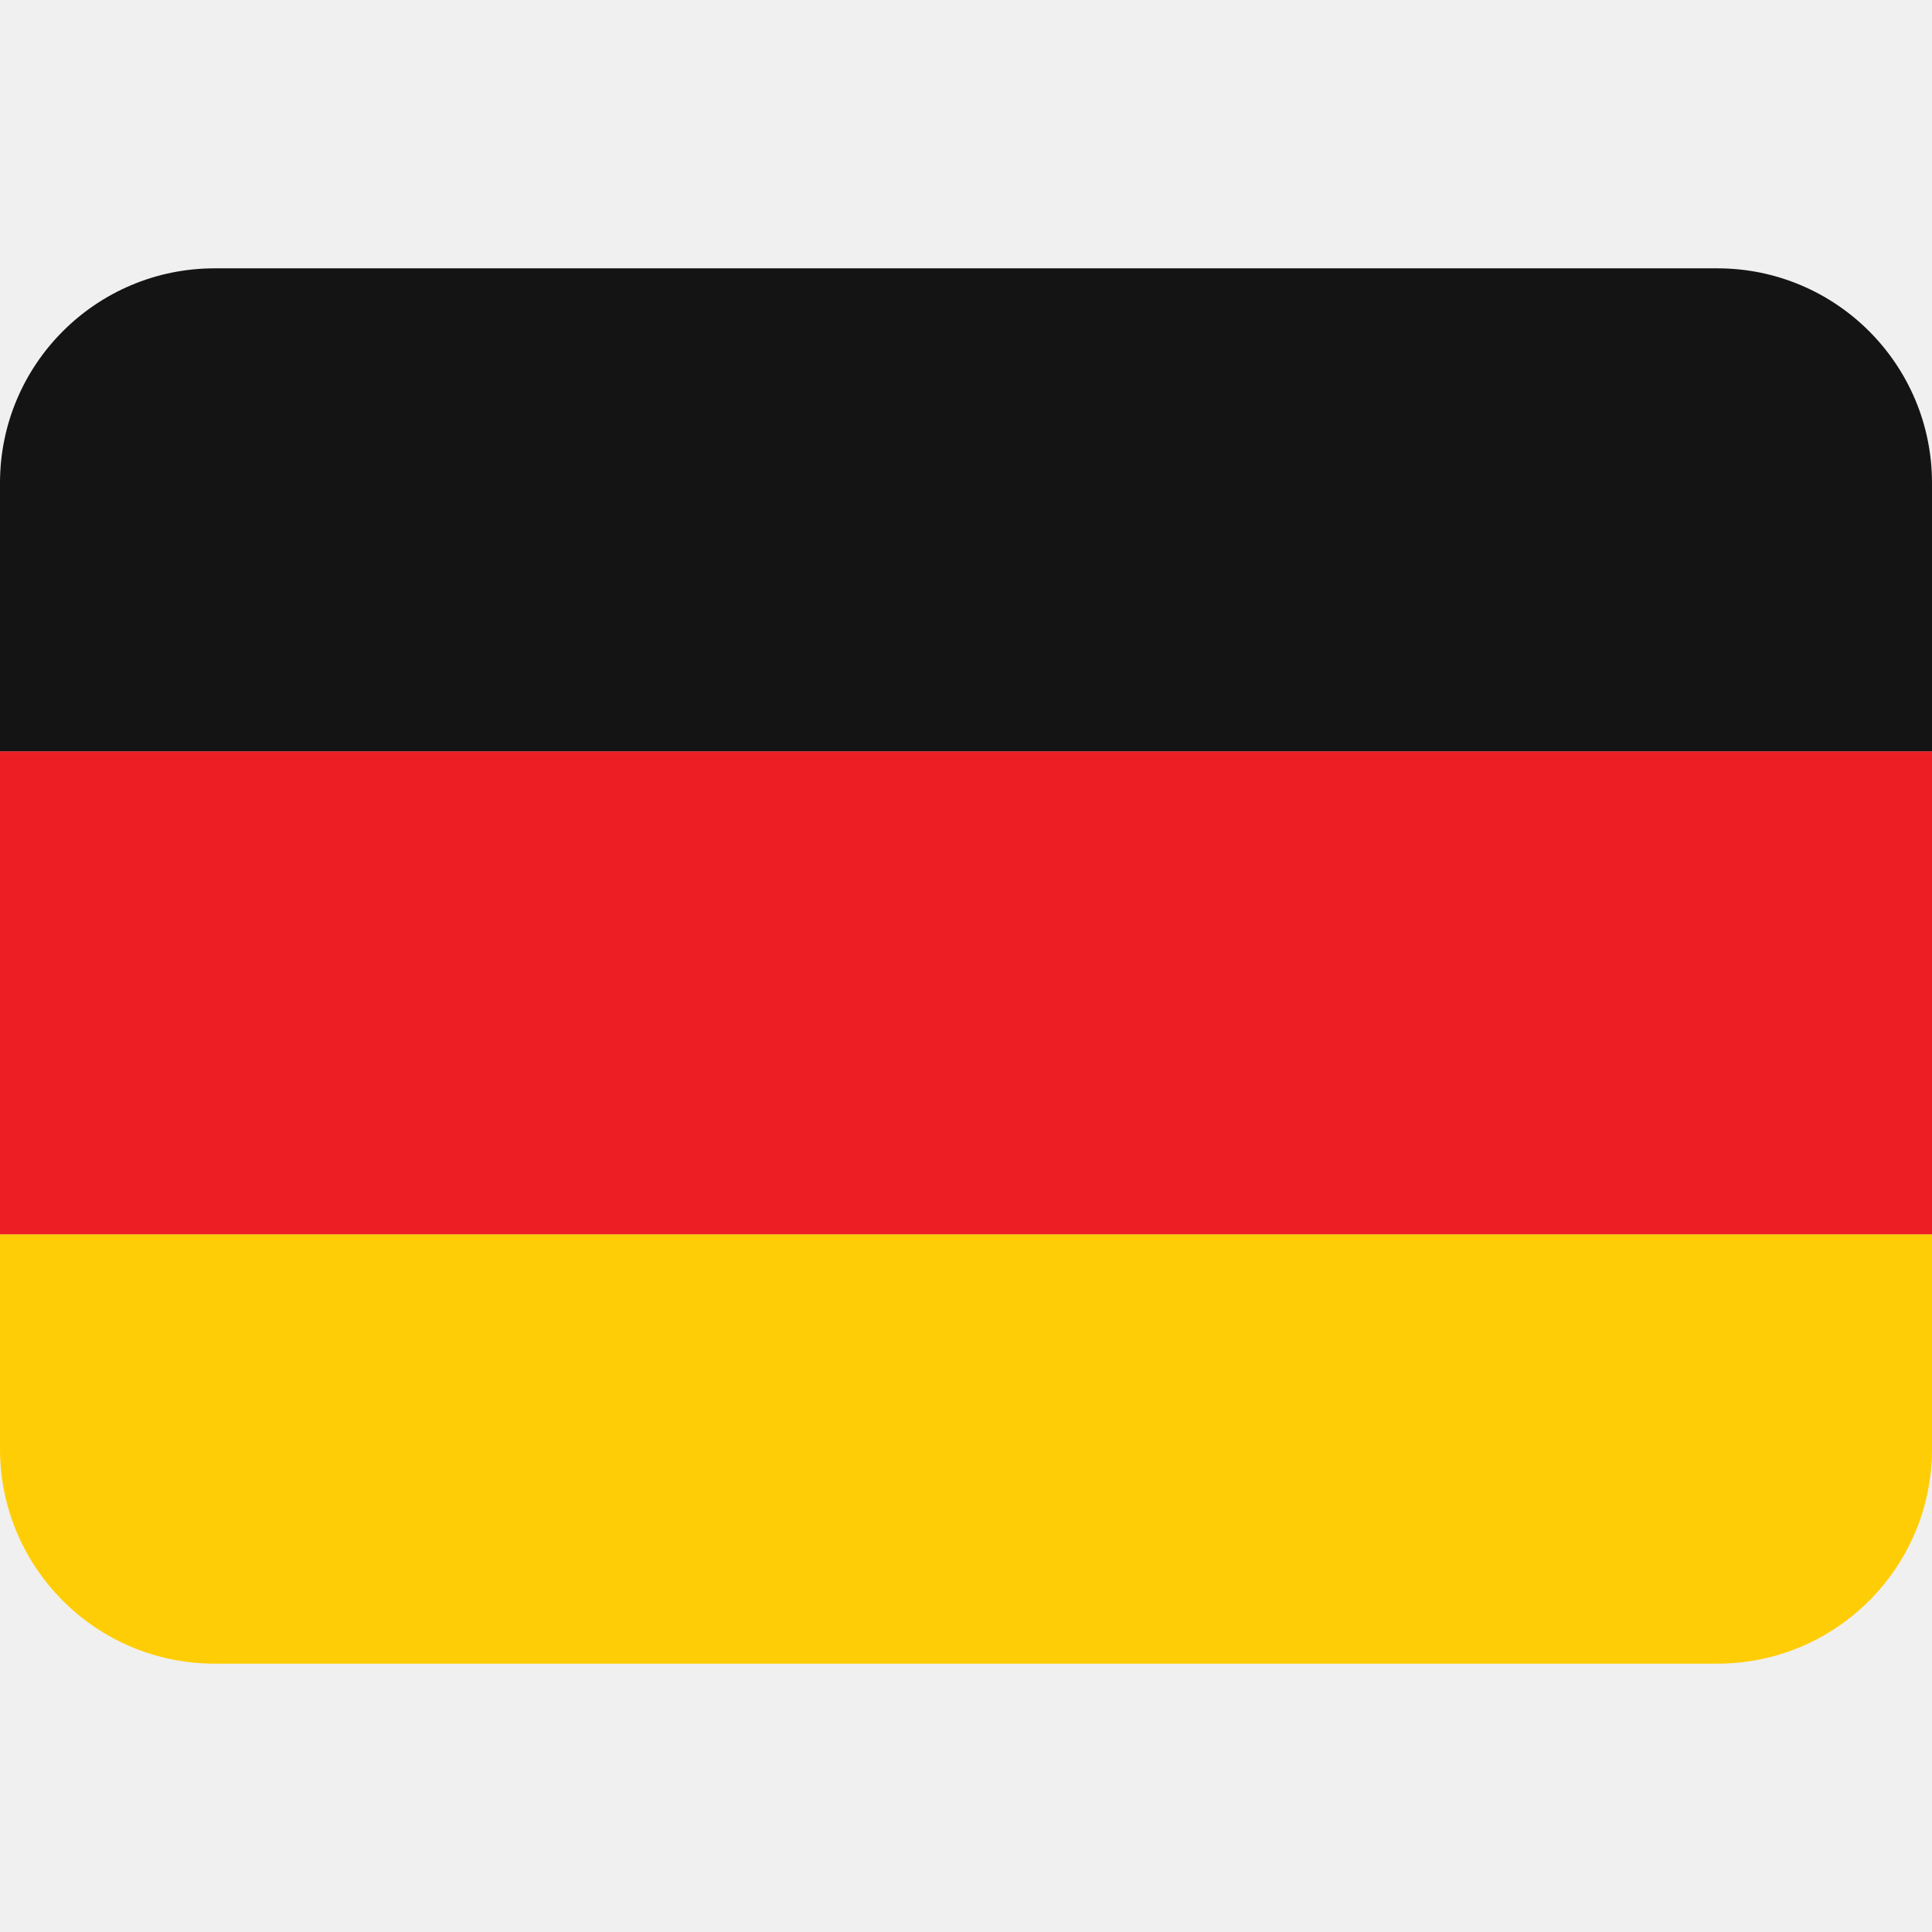
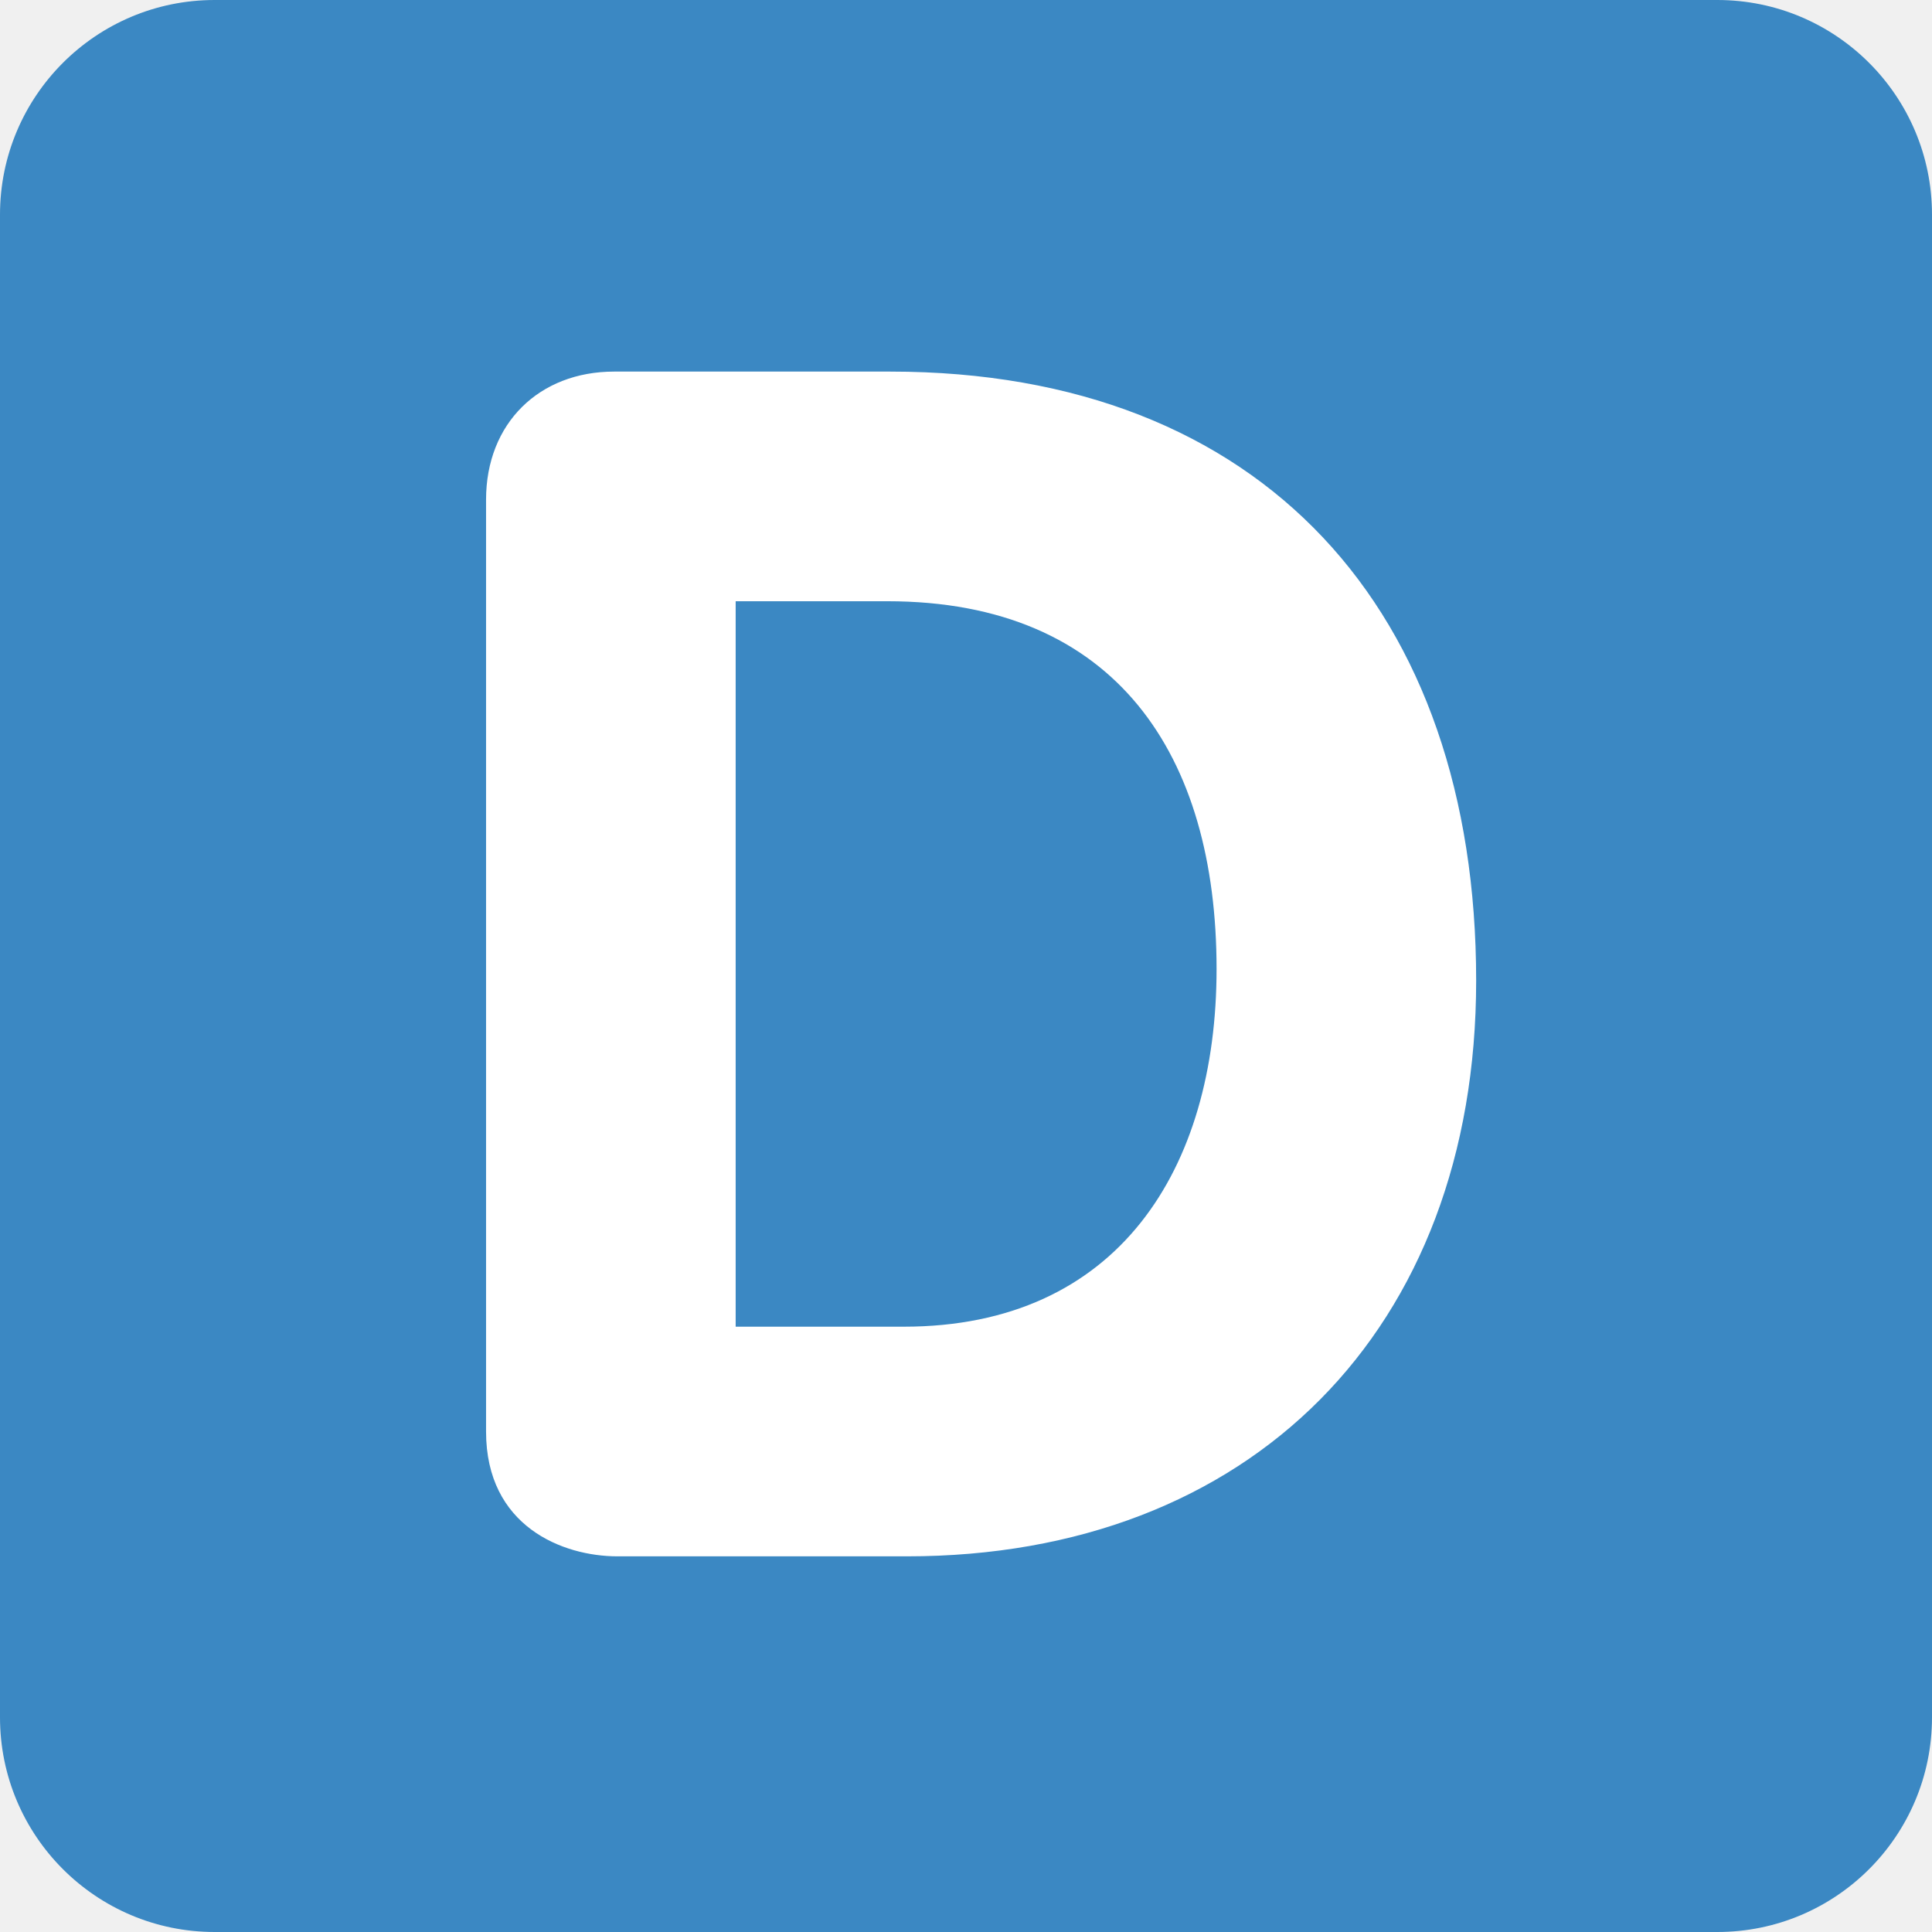
<svg xmlns="http://www.w3.org/2000/svg" viewBox="0 0 36 36">
-   <path fill="#FFCD05" d="M0 27c0 2.209 1.791 4 4 4h28c2.209 0 4-1.791 4-4v-4H0v4z" />
-   <path fill="#ED1F24" d="M0 14h36v9H0z" />
-   <path fill="#141414" d="M32 5H4C1.791 5 0 6.791 0 9v5h36V9c0-2.209-1.791-4-4-4z" />
+   <path fill="#3B88C3" d="M36 32c0 2.209-1.791 4-4 4H4c-2.209 0-4-1.791-4-4V4c0-2.209 1.791-4 4-4h28c2.209 0 4 1.791 4 4v28z" />
+   <path fill="#FFF" d="M9.057 9.312c0-1.427.992-2.388 2.387-2.388h5.147c6.946 0 10.915 4.465 10.915 11.348C27.506 24.783 23.289 29 16.901 29h-5.395c-1.023 0-2.449-.559-2.449-2.325V9.312zm4.651 15.409h3.132c4 0 5.829-2.945 5.829-6.666 0-3.969-1.859-6.852-6.139-6.852h-2.822v13.518z" />
</svg>
